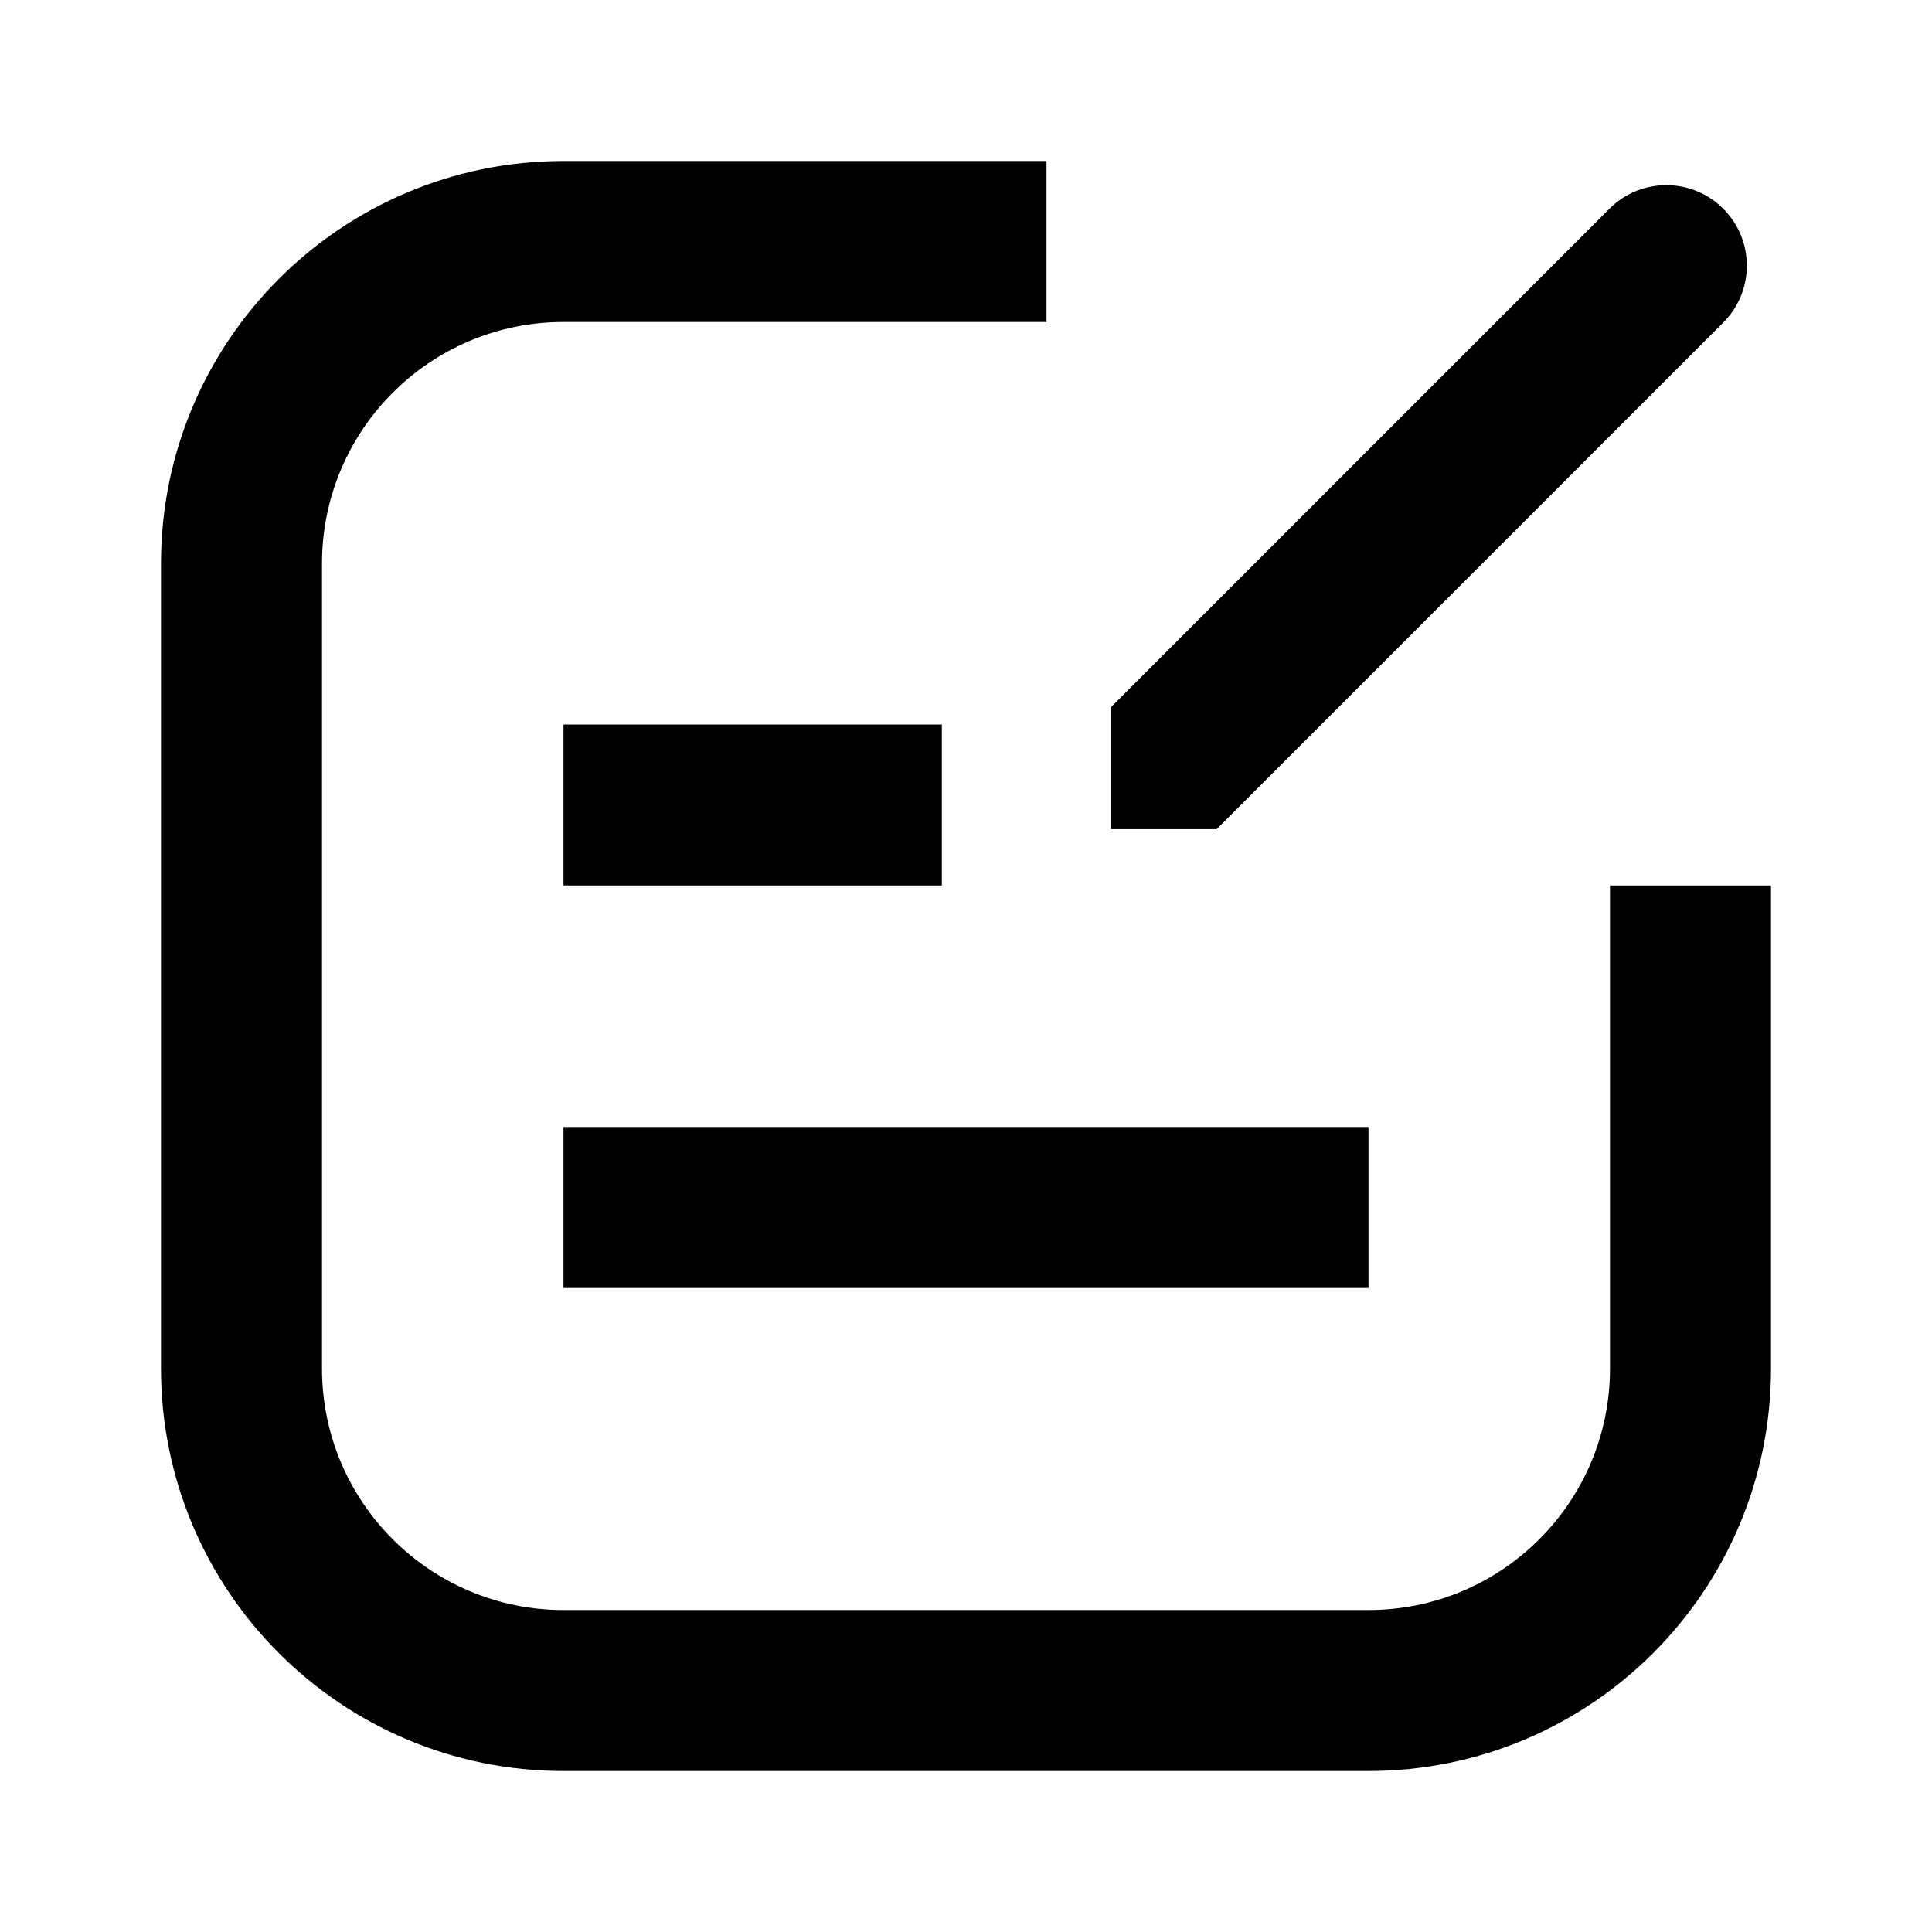
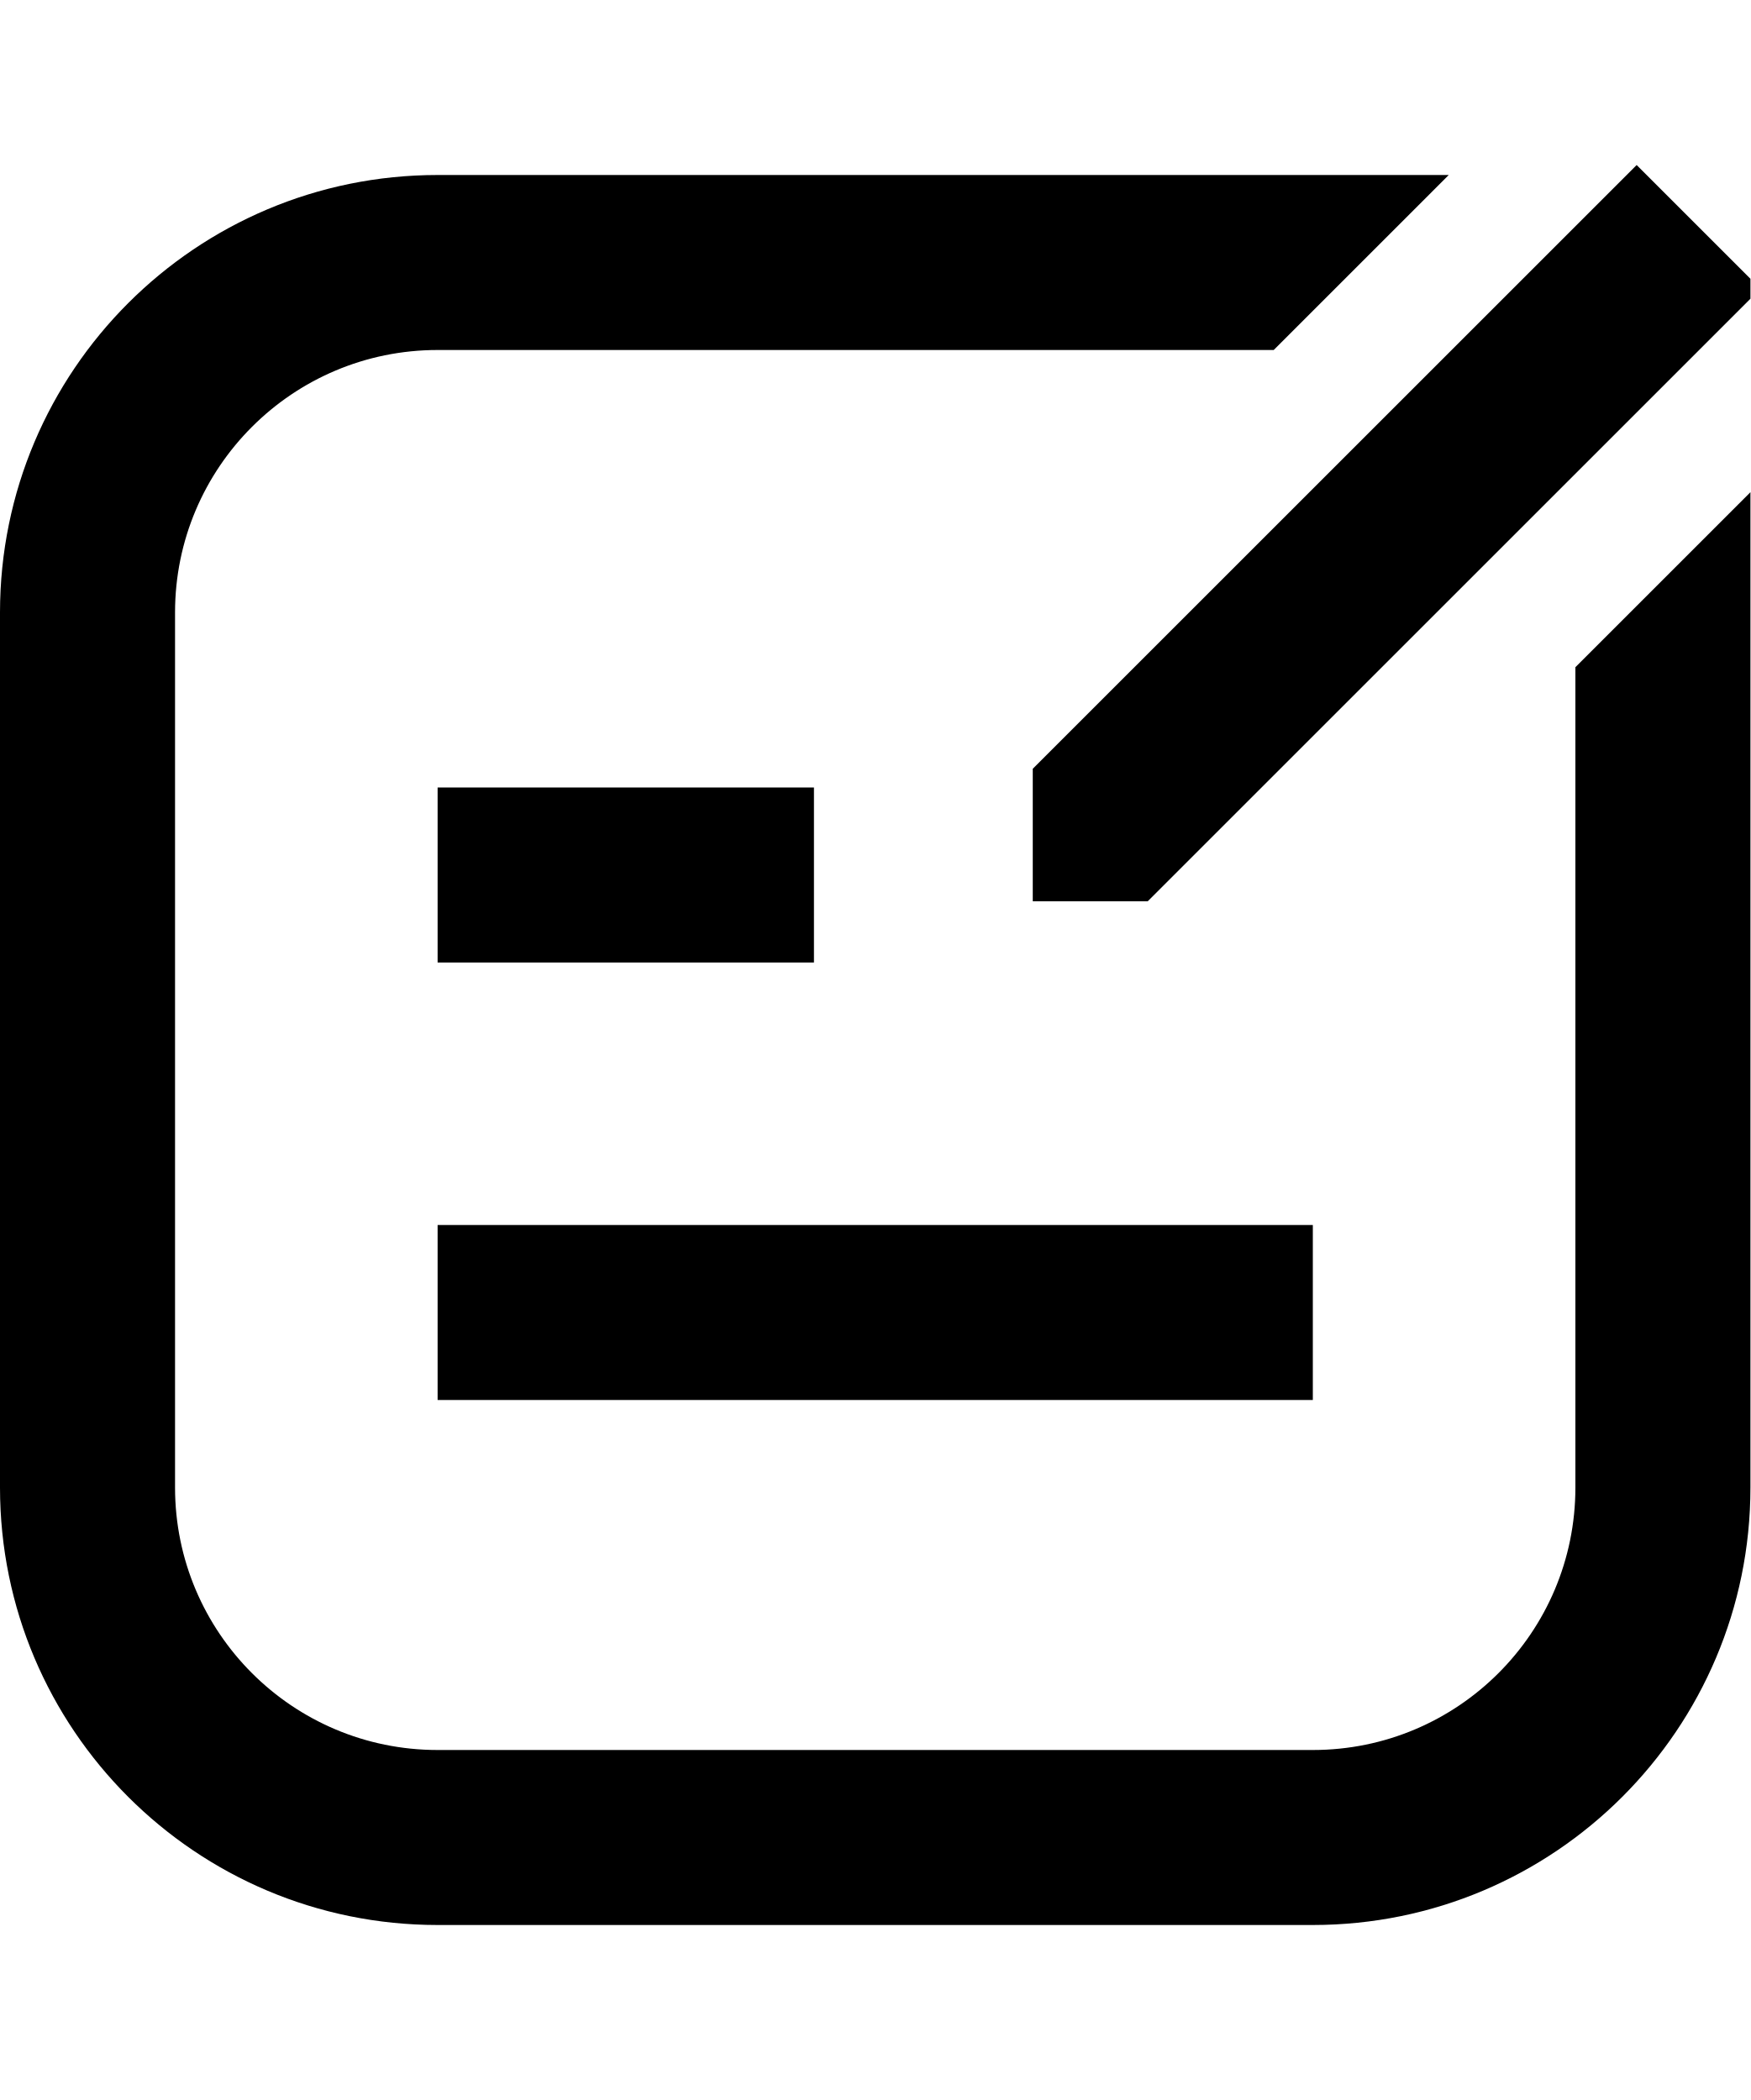
- <svg xmlns="http://www.w3.org/2000/svg" width="24" height="24" fill="none" viewBox="0 0 24 24">
-   <path fill="currentColor" d="M13 2v2H7a3 3 0 0 0-3 3v10a3 3 0 0 0 3 3h10a3 3 0 0 0 3-3v-6h2v6a5 5 0 0 1-5 5H7a5 5 0 0 1-5-5V7a5 5 0 0 1 5-5h6z" />
-   <path fill="currentColor" d="M7 11h4.7V9H7v2zm0 5v-2h10v2H7zM21.407 2.593a1 1 0 0 1 0 1.414L15.114 10.3H13.8V8.786l6.193-6.193a1 1 0 0 1 1.414 0z" />
+ <svg xmlns="http://www.w3.org/2000/svg" width="20" height="24" fill="none" viewBox="0 0 20 24">
+   <g fill="currentColor" clip-path="url(#dls-85a26-a)">
+     <path d="m20.114 3.3-7 7H11.8V8.786l6.9-6.9L20.114 3.3z" />
+     <path d="m16.553 2-2 2H5a3 3 0 0 0-3 3v10a3 3 0 0 0 3 3h10a3 3 0 0 0 3-3V7.625l2-2V17a5 5 0 0 1-5 5H5a5 5 0 0 1-5-5V7a5 5 0 0 1 5-5h11.553z" />
+     <path d="M5 11h4.3V9H5v2zm0 5v-2h10v2H5z" />
+   </g>
+   <defs>
+     <clipPath id="dls-85a26-a">
+       <path fill="currentColor" d="M0 0h20v24H0z" />
+     </clipPath>
+   </defs>
</svg>
